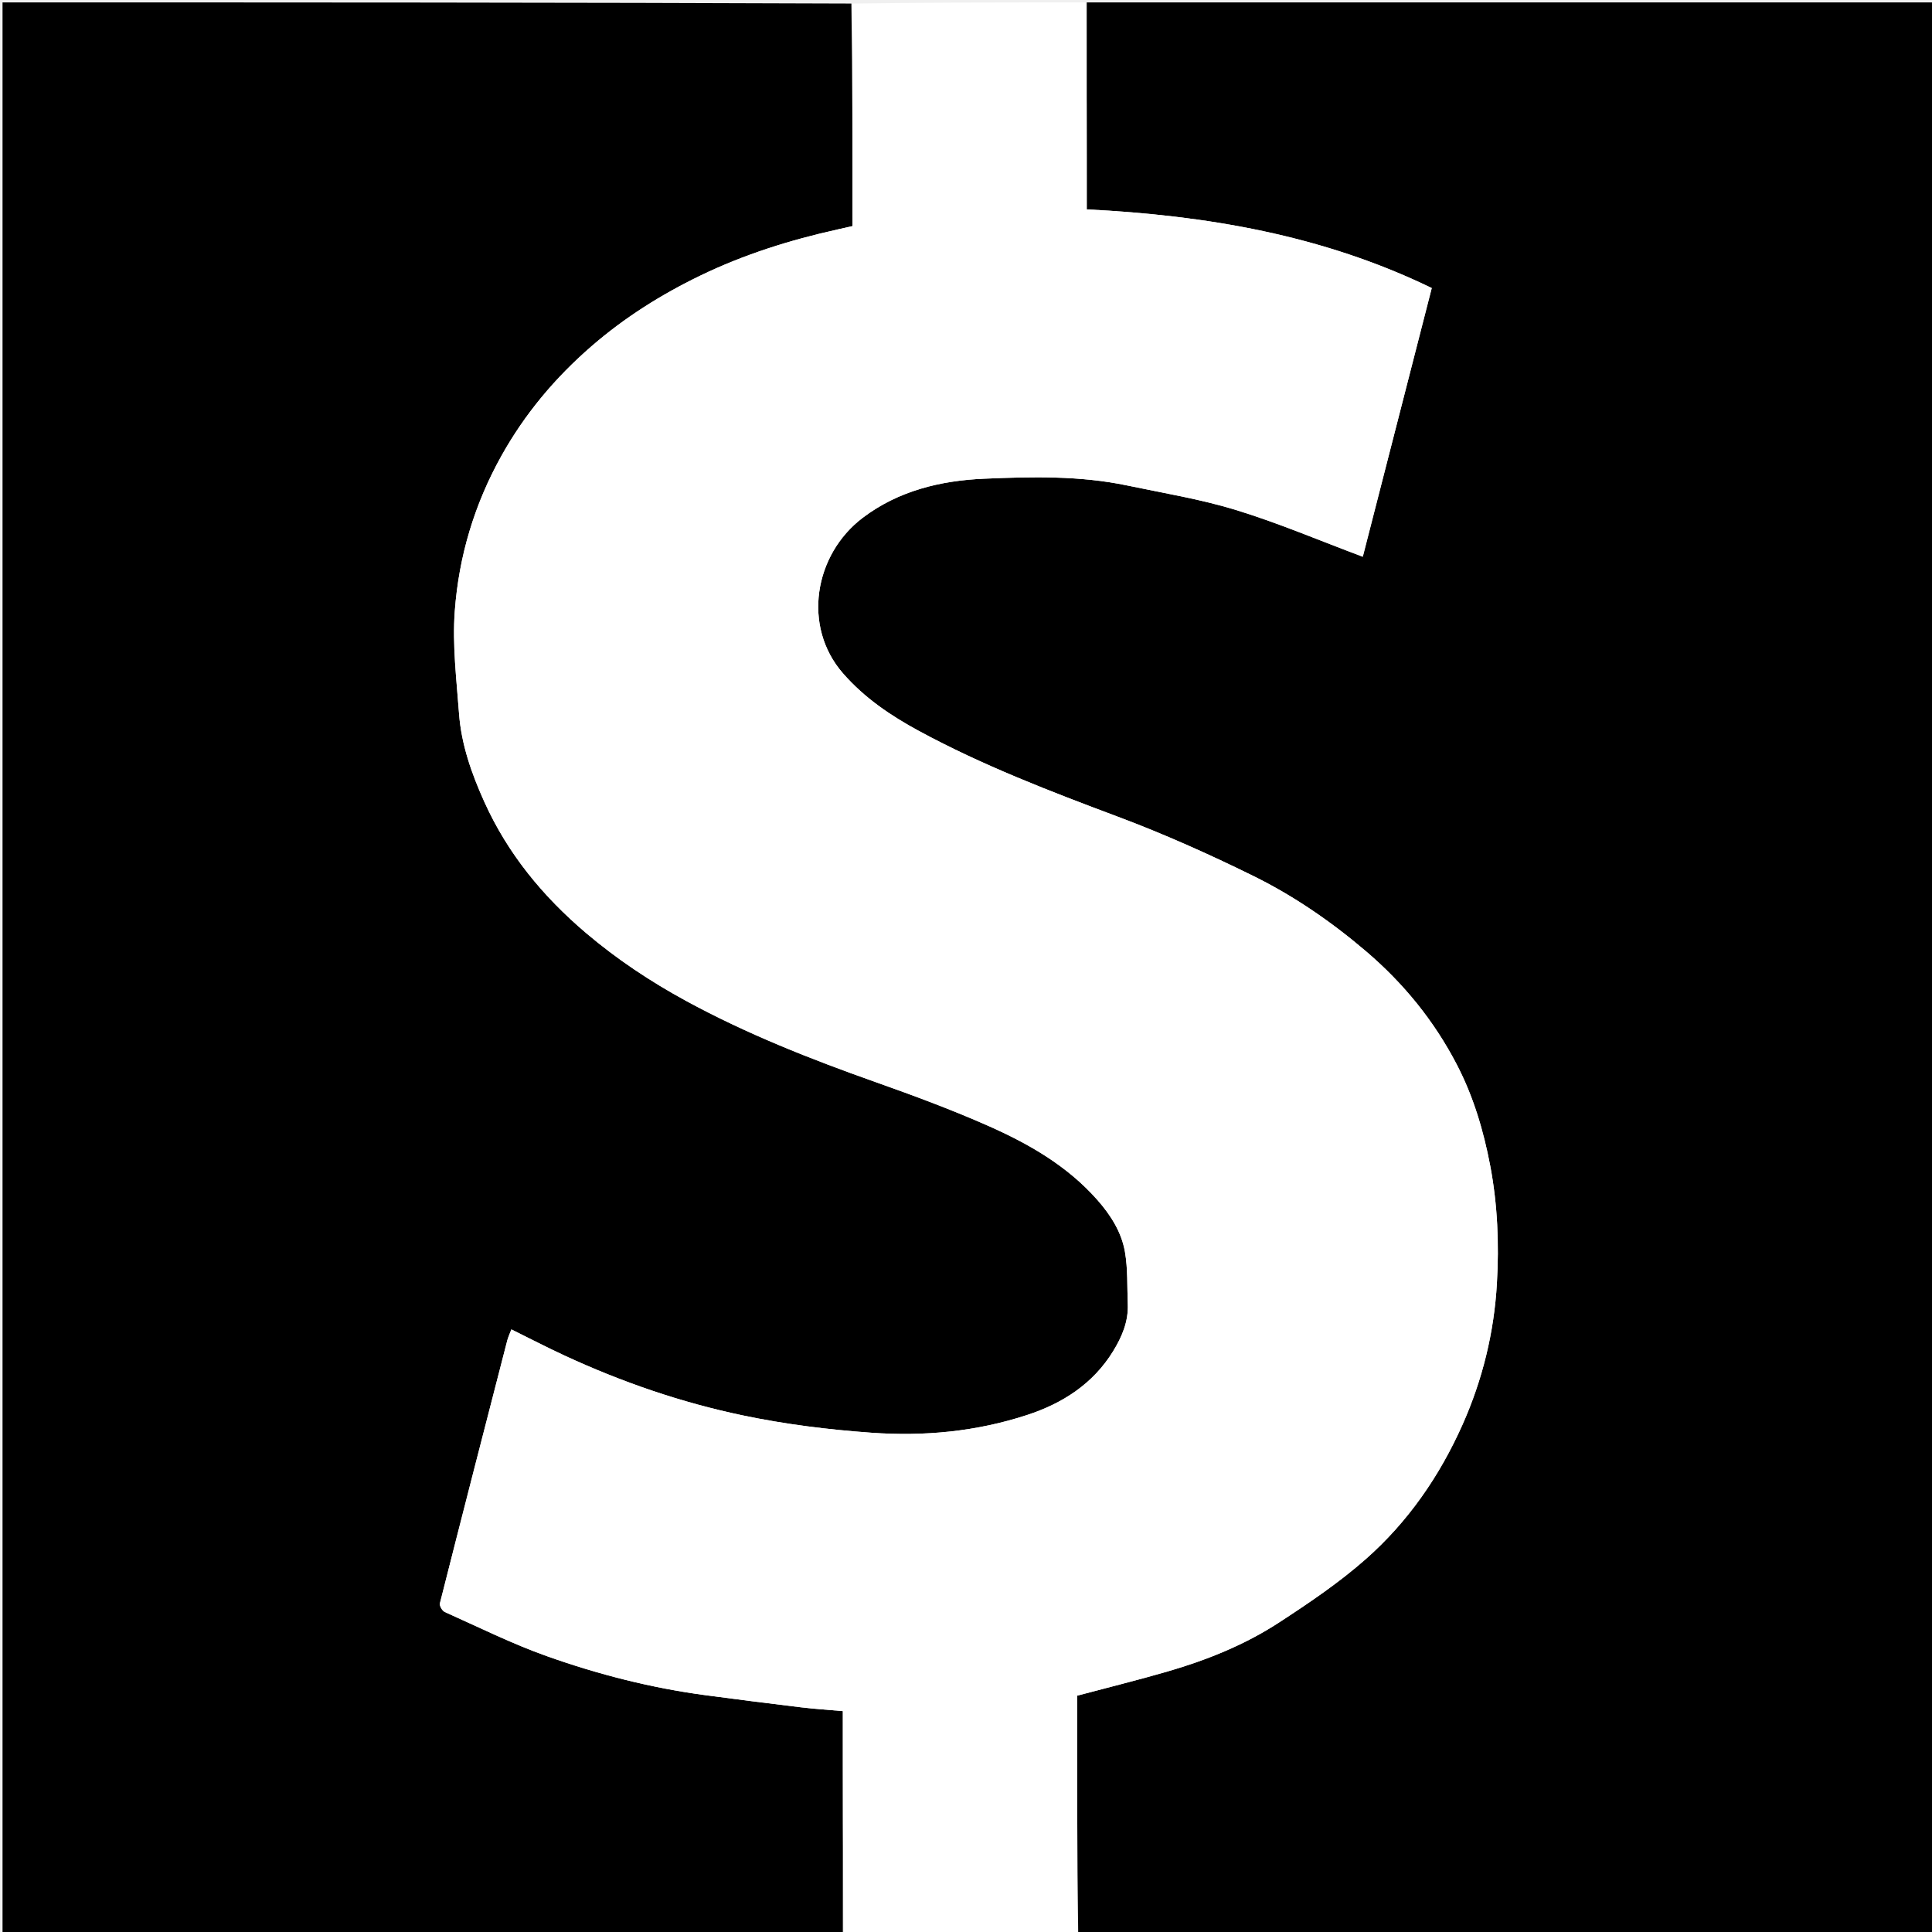
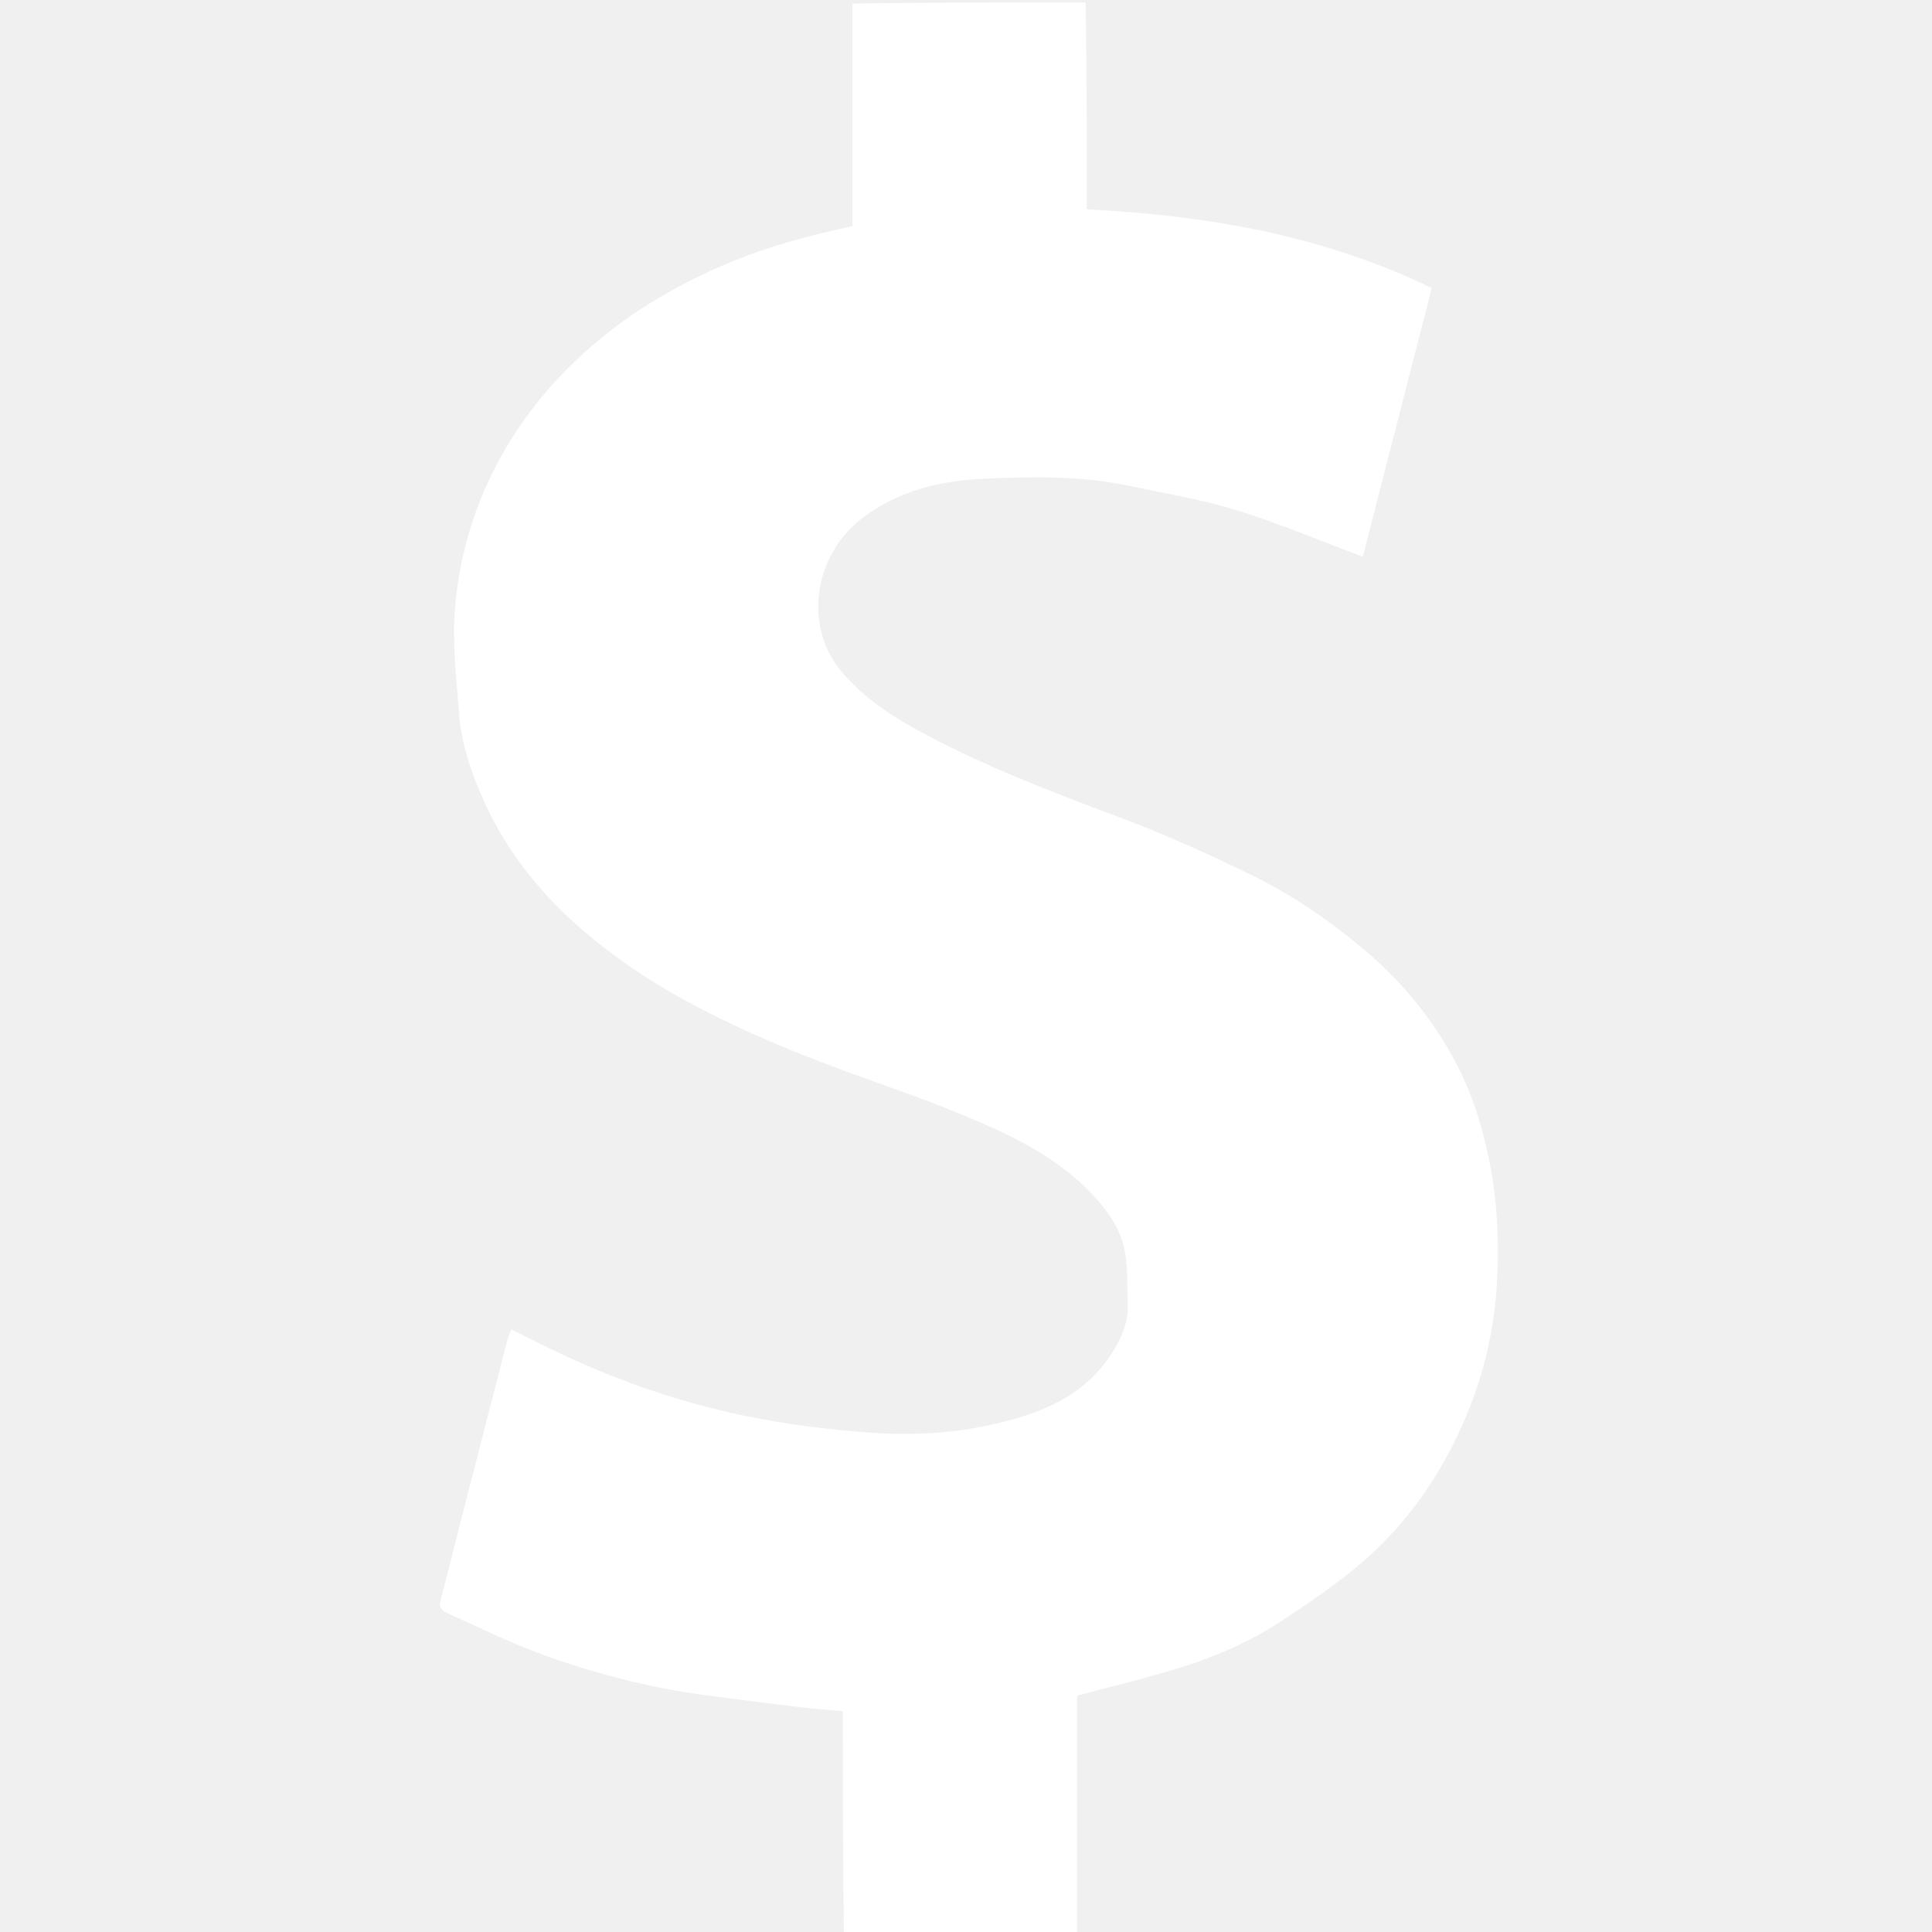
<svg xmlns="http://www.w3.org/2000/svg" version="1.1" id="Layer_1" x="0px" y="0px" width="100%" viewBox="0 0 800 800" enable-background="new 0 0 800 800" xml:space="preserve">
-   <path fill="#000000" opacity="1" stroke="none" d=" M349,801   C233.033,801 117.066,801 1.049,801   C1.049,534.442 1.049,267.884 1.049,1   C118.025,1 235.05,1 352.537,1.469   C353,32.573 353,63.209 353,93.621   C350.663,94.149 348.777,94.581 346.888,94.999   C327.247,99.346 308.108,105.357 290.007,114.111   C273.842,121.929 258.709,131.434 245.008,143.301   C229.899,156.387 217.359,171.32 207.622,188.762   C196.433,208.805 189.98,230.414 188.316,253.053   C187.284,267.092 189.034,281.379 190.08,295.514   C191.027,308.32 195.288,320.362 200.528,331.983   C210.214,353.463 224.757,371.15 242.699,386.369   C255.484,397.213 269.308,406.394 283.934,414.367   C309.078,428.072 335.63,438.545 362.597,448.087   C378.291,453.64 393.946,459.446 409.16,466.173   C425.992,473.616 441.945,482.751 454.39,496.866   C459.919,503.137 464.388,510.176 465.815,518.355   C467.05,525.43 466.694,532.786 466.992,540.019   C467.29,547.248 464.555,553.596 460.889,559.553   C452.579,573.055 439.967,581.116 425.344,585.903   C404.389,592.764 382.912,594.841 360.762,593.258   C342.82,591.977 325.162,589.766 307.58,586.087   C281.993,580.732 257.498,572.284 233.828,561.333   C226.414,557.903 219.156,554.132 211.748,550.479   C211.031,552.389 210.396,553.701 210.039,555.084   C200.687,591.339 191.34,627.596 182.154,663.893   C181.901,664.895 183.12,667.018 184.16,667.484   C198.203,673.773 212.05,680.666 226.515,685.806   C247.905,693.408 269.929,699.008 292.515,701.998   C305.58,703.728 318.654,705.401 331.739,706.972   C337.4,707.652 343.1,708.009 349,708.533   C349,739.38 349,770.19 349,801  z" />
-   <path fill="#000000" opacity="1" stroke="none" d=" M450,1   C566.967,1 683.934,1 800.95,1   C800.95,267.558 800.95,534.116 800.95,801   C682.975,801 564.95,801 446.463,800.531   C446,767.109 446,734.156 446,702.146   C458.905,698.714 471.231,695.678 483.411,692.14   C499.651,687.423 515.358,681.135 529.535,671.9   C541.978,663.794 554.425,655.392 565.53,645.599   C583.002,630.193 596.12,611.215 605.631,589.845   C613.919,571.223 618.68,551.654 619.838,531.414   C620.769,515.149 620.133,498.838 617.065,482.689   C614.288,468.076 610.068,453.953 603.219,440.782   C593.806,422.68 581.184,407.145 565.553,393.839   C551.173,381.598 535.734,370.967 518.923,362.689   C500.675,353.703 482.016,345.353 462.977,338.219   C434.887,327.695 406.911,316.974 380.521,302.677   C368.916,296.39 357.961,289.033 349.008,278.75   C332.125,259.359 337.138,229.68 357.17,214.455   C371.94,203.229 389.501,198.991 407.535,198.22   C427.283,197.376 447.185,196.917 466.753,201.028   C481.871,204.204 497.225,206.698 511.943,211.225   C529.502,216.626 546.493,223.872 564.302,230.533   C573.711,193.877 583.269,156.641 592.859,119.279   C547.77,97.376 499.616,89.187 450,86.702   C450,57.943 450,29.472 450,1  z" />
+   <path fill="#000000" opacity="0" stroke="none" d=" M349,801   C233.033,801 117.066,801 1.049,801   C1.049,534.442 1.049,267.884 1.049,1   C118.025,1 235.05,1 352.537,1.469   C353,32.573 353,63.209 353,93.621   C350.663,94.149 348.777,94.581 346.888,94.999   C327.247,99.346 308.108,105.357 290.007,114.111   C273.842,121.929 258.709,131.434 245.008,143.301   C229.899,156.387 217.359,171.32 207.622,188.762   C196.433,208.805 189.98,230.414 188.316,253.053   C187.284,267.092 189.034,281.379 190.08,295.514   C191.027,308.32 195.288,320.362 200.528,331.983   C210.214,353.463 224.757,371.15 242.699,386.369   C255.484,397.213 269.308,406.394 283.934,414.367   C309.078,428.072 335.63,438.545 362.597,448.087   C378.291,453.64 393.946,459.446 409.16,466.173   C425.992,473.616 441.945,482.751 454.39,496.866   C459.919,503.137 464.388,510.176 465.815,518.355   C467.05,525.43 466.694,532.786 466.992,540.019   C467.29,547.248 464.555,553.596 460.889,559.553   C452.579,573.055 439.967,581.116 425.344,585.903   C404.389,592.764 382.912,594.841 360.762,593.258   C342.82,591.977 325.162,589.766 307.58,586.087   C281.993,580.732 257.498,572.284 233.828,561.333   C226.414,557.903 219.156,554.132 211.748,550.479   C211.031,552.389 210.396,553.701 210.039,555.084   C200.687,591.339 191.34,627.596 182.154,663.893   C181.901,664.895 183.12,667.018 184.16,667.484   C198.203,673.773 212.05,680.666 226.515,685.806   C247.905,693.408 269.929,699.008 292.515,701.998   C305.58,703.728 318.654,705.401 331.739,706.972   C337.4,707.652 343.1,708.009 349,708.533   C349,739.38 349,770.19 349,801  z" />
+   <path fill="#000000" opacity="0" stroke="none" d=" M450,1   C566.967,1 683.934,1 800.95,1   C800.95,267.558 800.95,534.116 800.95,801   C682.975,801 564.95,801 446.463,800.531   C446,767.109 446,734.156 446,702.146   C458.905,698.714 471.231,695.678 483.411,692.14   C499.651,687.423 515.358,681.135 529.535,671.9   C541.978,663.794 554.425,655.392 565.53,645.599   C583.002,630.193 596.12,611.215 605.631,589.845   C613.919,571.223 618.68,551.654 619.838,531.414   C620.769,515.149 620.133,498.838 617.065,482.689   C614.288,468.076 610.068,453.953 603.219,440.782   C593.806,422.68 581.184,407.145 565.553,393.839   C551.173,381.598 535.734,370.967 518.923,362.689   C500.675,353.703 482.016,345.353 462.977,338.219   C434.887,327.695 406.911,316.974 380.521,302.677   C368.916,296.39 357.961,289.033 349.008,278.75   C332.125,259.359 337.138,229.68 357.17,214.455   C371.94,203.229 389.501,198.991 407.535,198.22   C427.283,197.376 447.185,196.917 466.753,201.028   C481.871,204.204 497.225,206.698 511.943,211.225   C529.502,216.626 546.493,223.872 564.302,230.533   C573.711,193.877 583.269,156.641 592.859,119.279   C547.77,97.376 499.616,89.187 450,86.702   C450,57.943 450,29.472 450,1  z" />
  <path fill="#FFFFFF" opacity="1" stroke="none" d=" M449.531,1   C450,29.472 450,57.943 450,86.702   C499.616,89.187 547.77,97.376 592.859,119.279   C583.269,156.641 573.711,193.877 564.302,230.533   C546.493,223.872 529.502,216.626 511.943,211.225   C497.225,206.698 481.871,204.204 466.753,201.028   C447.185,196.917 427.283,197.376 407.535,198.22   C389.501,198.991 371.94,203.229 357.17,214.455   C337.138,229.68 332.125,259.359 349.008,278.75   C357.961,289.033 368.916,296.39 380.521,302.677   C406.911,316.974 434.887,327.695 462.977,338.219   C482.016,345.353 500.675,353.703 518.923,362.689   C535.734,370.967 551.173,381.598 565.553,393.839   C581.184,407.145 593.806,422.68 603.219,440.782   C610.068,453.953 614.288,468.076 617.065,482.689   C620.133,498.838 620.769,515.149 619.838,531.414   C618.68,551.654 613.919,571.223 605.631,589.845   C596.12,611.215 583.002,630.193 565.53,645.599   C554.425,655.392 541.978,663.794 529.535,671.9   C515.358,681.135 499.651,687.423 483.411,692.14   C471.231,695.678 458.905,698.714 446,702.146   C446,734.156 446,767.109 446,800.531   C413.979,801 381.958,801 349.469,801   C349,770.19 349,739.38 349,708.533   C343.1,708.009 337.4,707.652 331.739,706.972   C318.654,705.401 305.58,703.728 292.515,701.998   C269.929,699.008 247.905,693.408 226.515,685.806   C212.05,680.666 198.203,673.773 184.16,667.484   C183.12,667.018 181.901,664.895 182.154,663.893   C191.34,627.596 200.687,591.339 210.039,555.084   C210.396,553.701 211.031,552.389 211.748,550.479   C219.156,554.132 226.414,557.903 233.828,561.333   C257.498,572.284 281.993,580.732 307.58,586.087   C325.162,589.766 342.82,591.977 360.762,593.258   C382.912,594.841 404.389,592.764 425.344,585.903   C439.967,581.116 452.579,573.055 460.889,559.553   C464.555,553.596 467.29,547.248 466.992,540.019   C466.694,532.786 467.05,525.43 465.815,518.355   C464.388,510.176 459.919,503.137 454.39,496.866   C441.945,482.751 425.992,473.616 409.16,466.173   C393.946,459.446 378.291,453.64 362.597,448.087   C335.63,438.545 309.078,428.072 283.934,414.367   C269.308,406.394 255.484,397.213 242.699,386.369   C224.757,371.15 210.214,353.463 200.528,331.983   C195.288,320.362 191.027,308.32 190.08,295.514   C189.034,281.379 187.284,267.092 188.316,253.053   C189.98,230.414 196.433,208.805 207.622,188.762   C217.359,171.32 229.899,156.387 245.008,143.301   C258.709,131.434 273.842,121.929 290.007,114.111   C308.108,105.357 327.247,99.346 346.888,94.999   C348.777,94.581 350.663,94.149 353,93.621   C353,63.209 353,32.573 353,1.469   C385.021,1 417.042,1 449.531,1  z" />
</svg>
